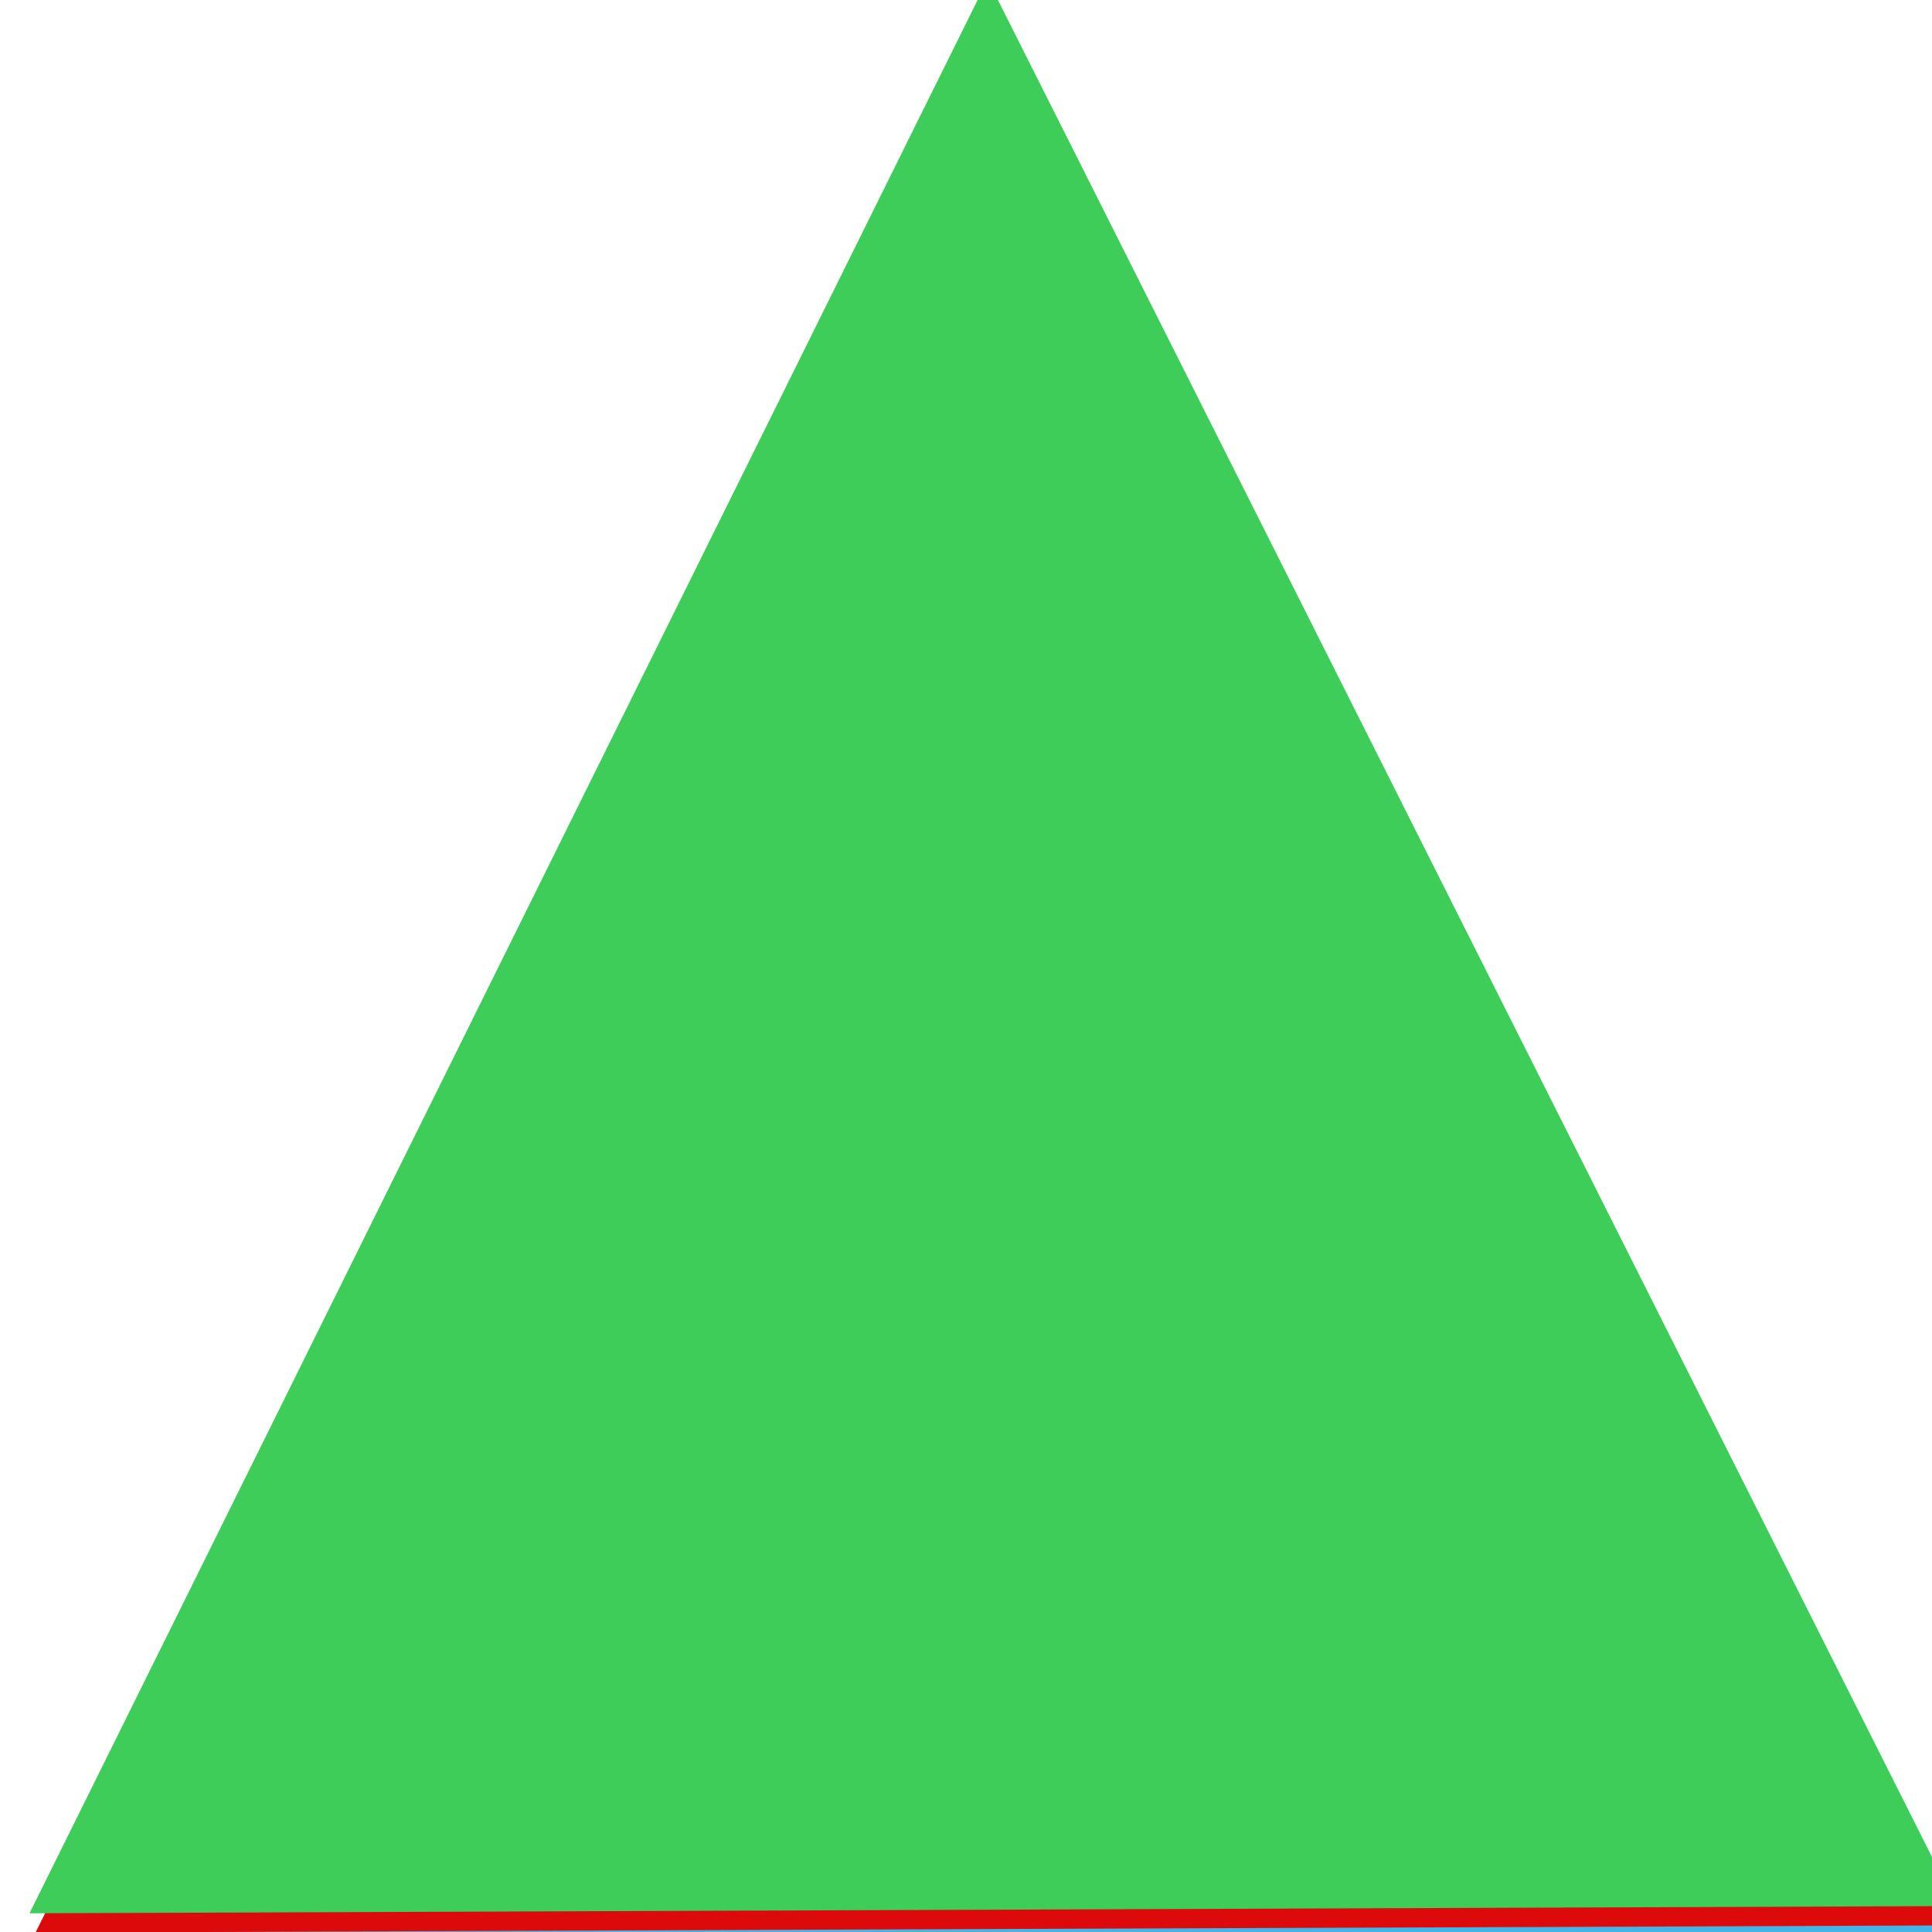
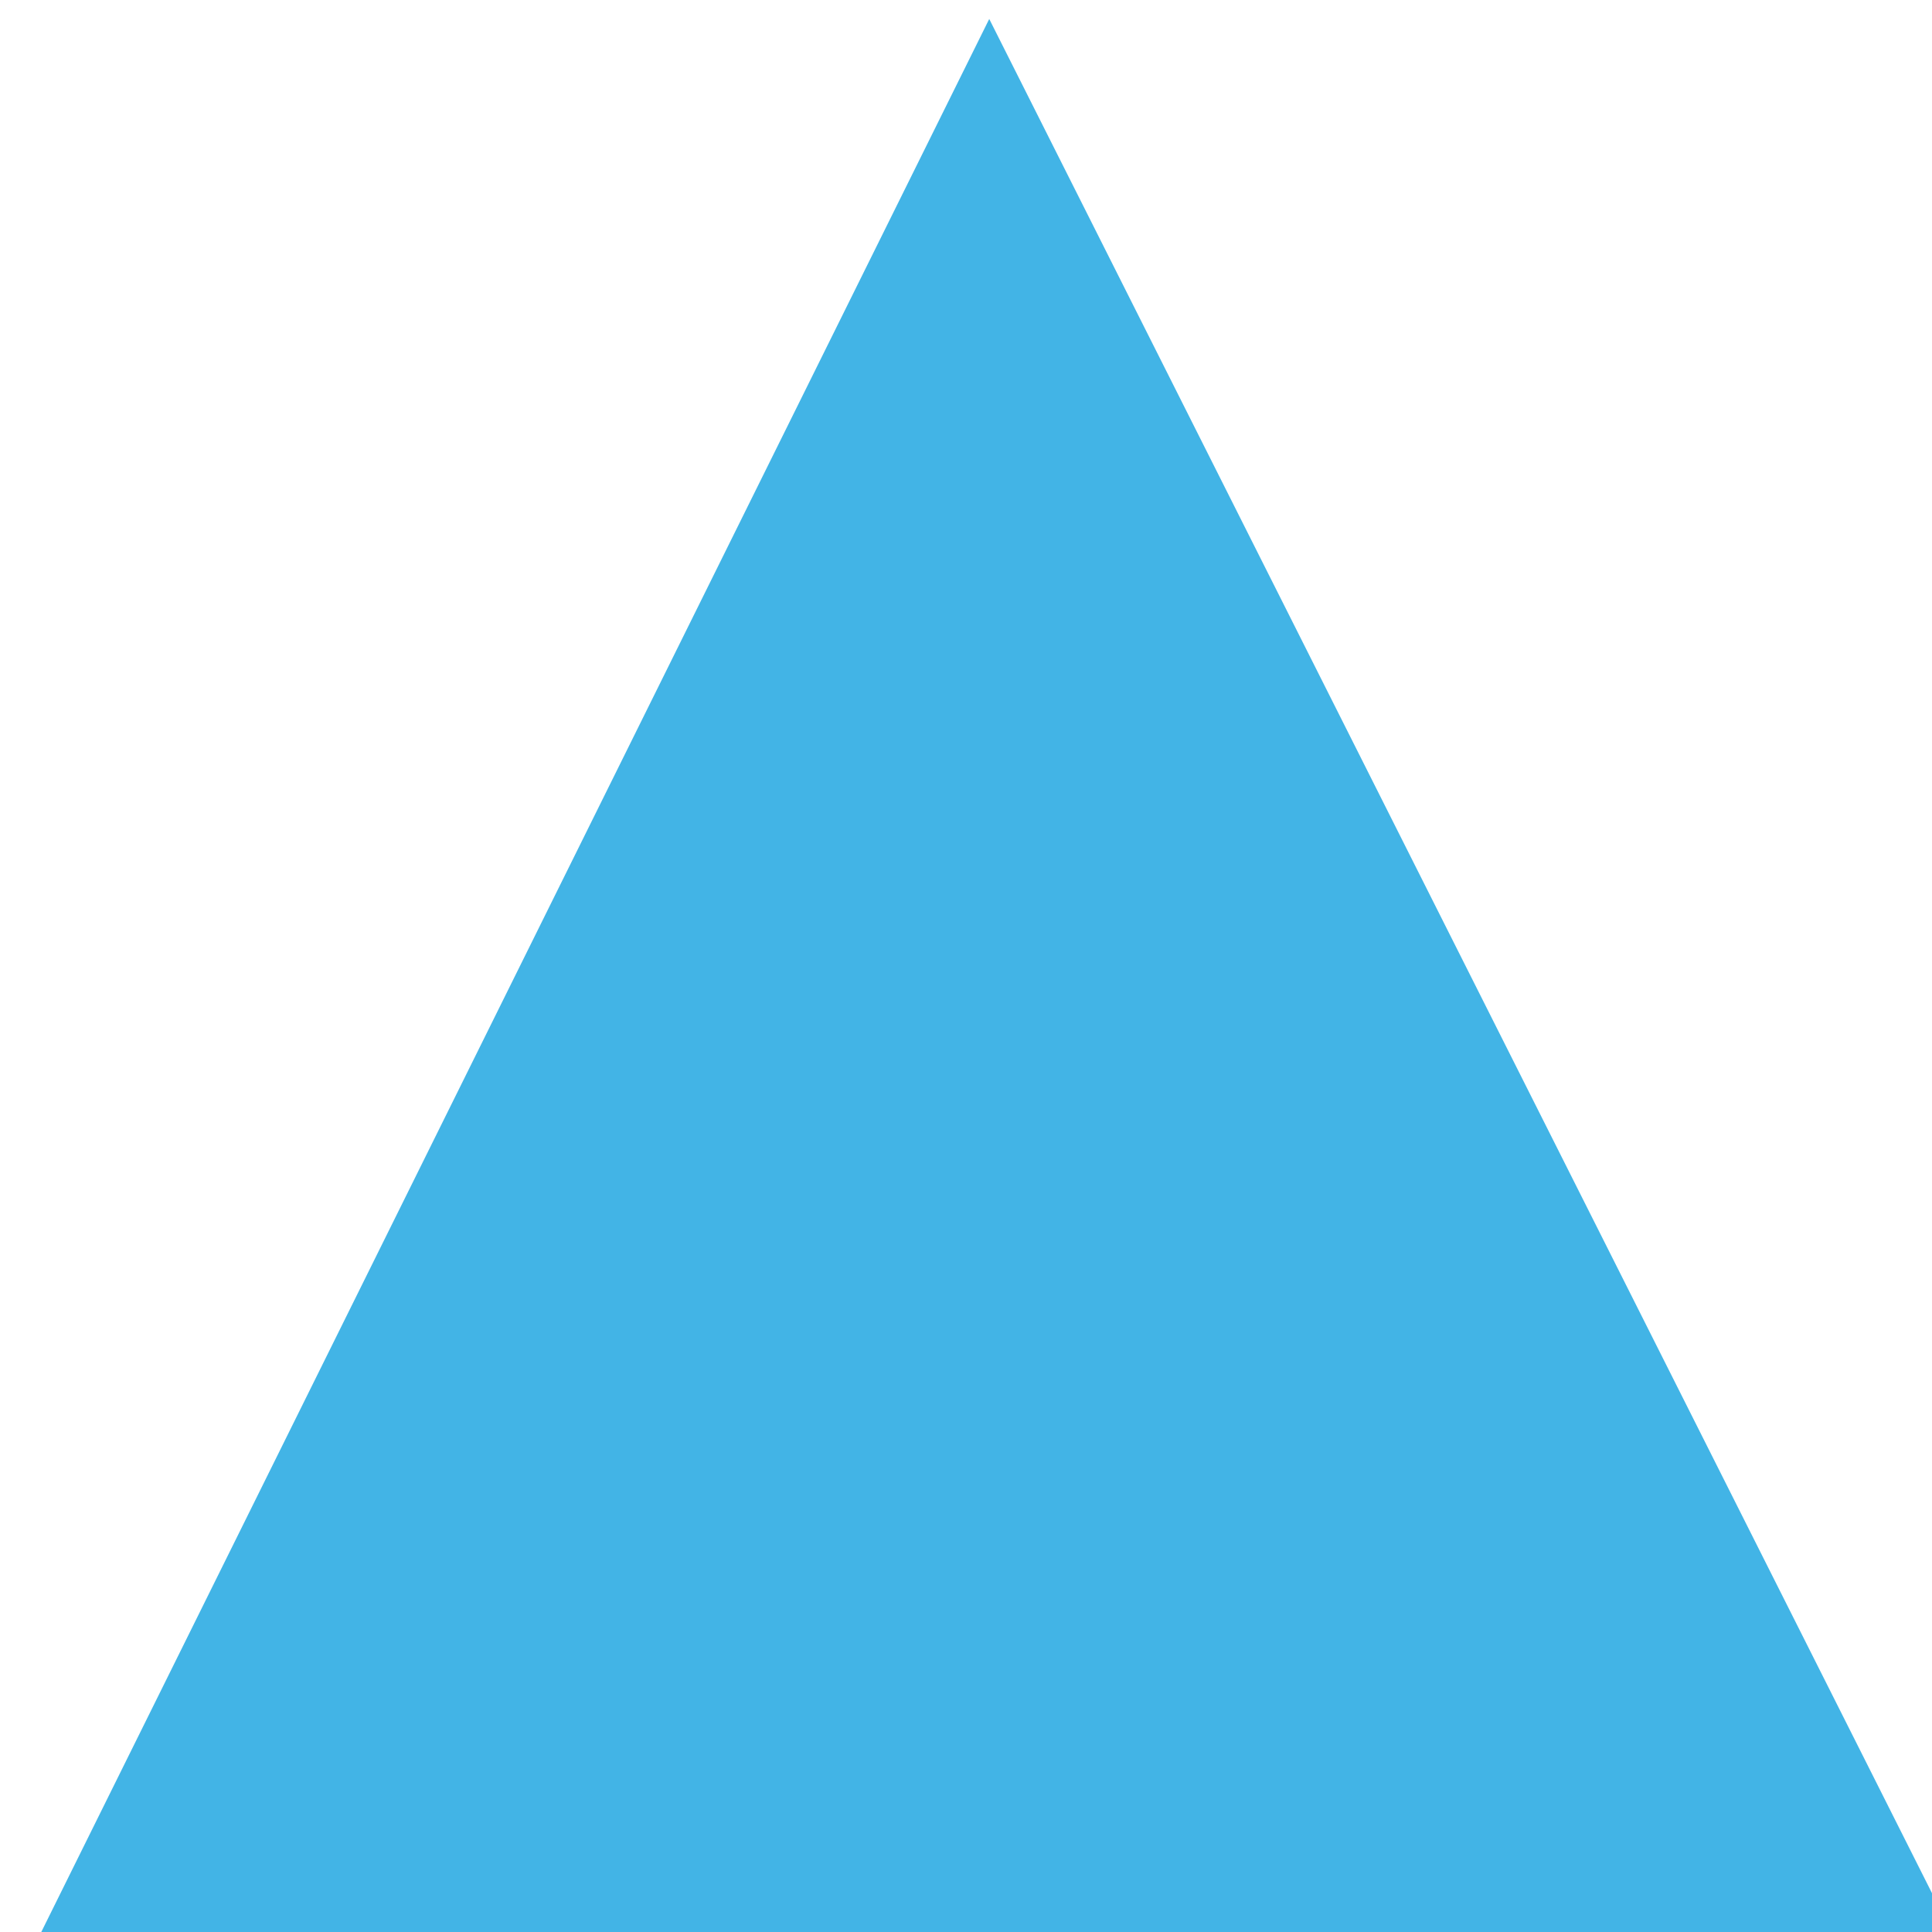
<svg xmlns="http://www.w3.org/2000/svg" width="200px" height="200px" viewBox="0 0 200 200" version="1.1" id="SVGRoot">
  <defs id="defs1049" />
  <g id="layer1" style="display:inline">
    <path style="fill:#42b4e6;fill-opacity:1" id="path2372" d="M 144.797,97.91 -100.209,98.705 21.605,-113.874 Z" transform="matrix(0.8142596,0,0,0.9416163,84.81332,109.189)" />
  </g>
-   <g id="layer1-8" transform="translate(0.460109,-2.068527)" style="display:inline">
+   <g id="layer1-8" transform="translate(0.460109,-2.068527)" style="display:none">
    <path style="fill:#dc0a0a;fill-opacity:1" id="path2372-9" d="M 144.797,97.91 -100.209,98.705 21.605,-113.874 Z" transform="matrix(0.8142596,0,0,0.9416163,84.81332,109.189)" />
  </g>
-   <g id="layer1-6" transform="translate(-0.1608742,-4.068527)" style="display:inline">
+   <g id="layer1-6" transform="translate(-0.1608742,-4.068527)" style="display:none">
    <path style="fill:#3dcd58" id="path2372-0" d="M 144.797,97.91 -100.209,98.705 21.605,-113.874 Z" transform="matrix(0.8142596,0,0,0.9416163,84.81332,109.189)" />
  </g>
</svg>
